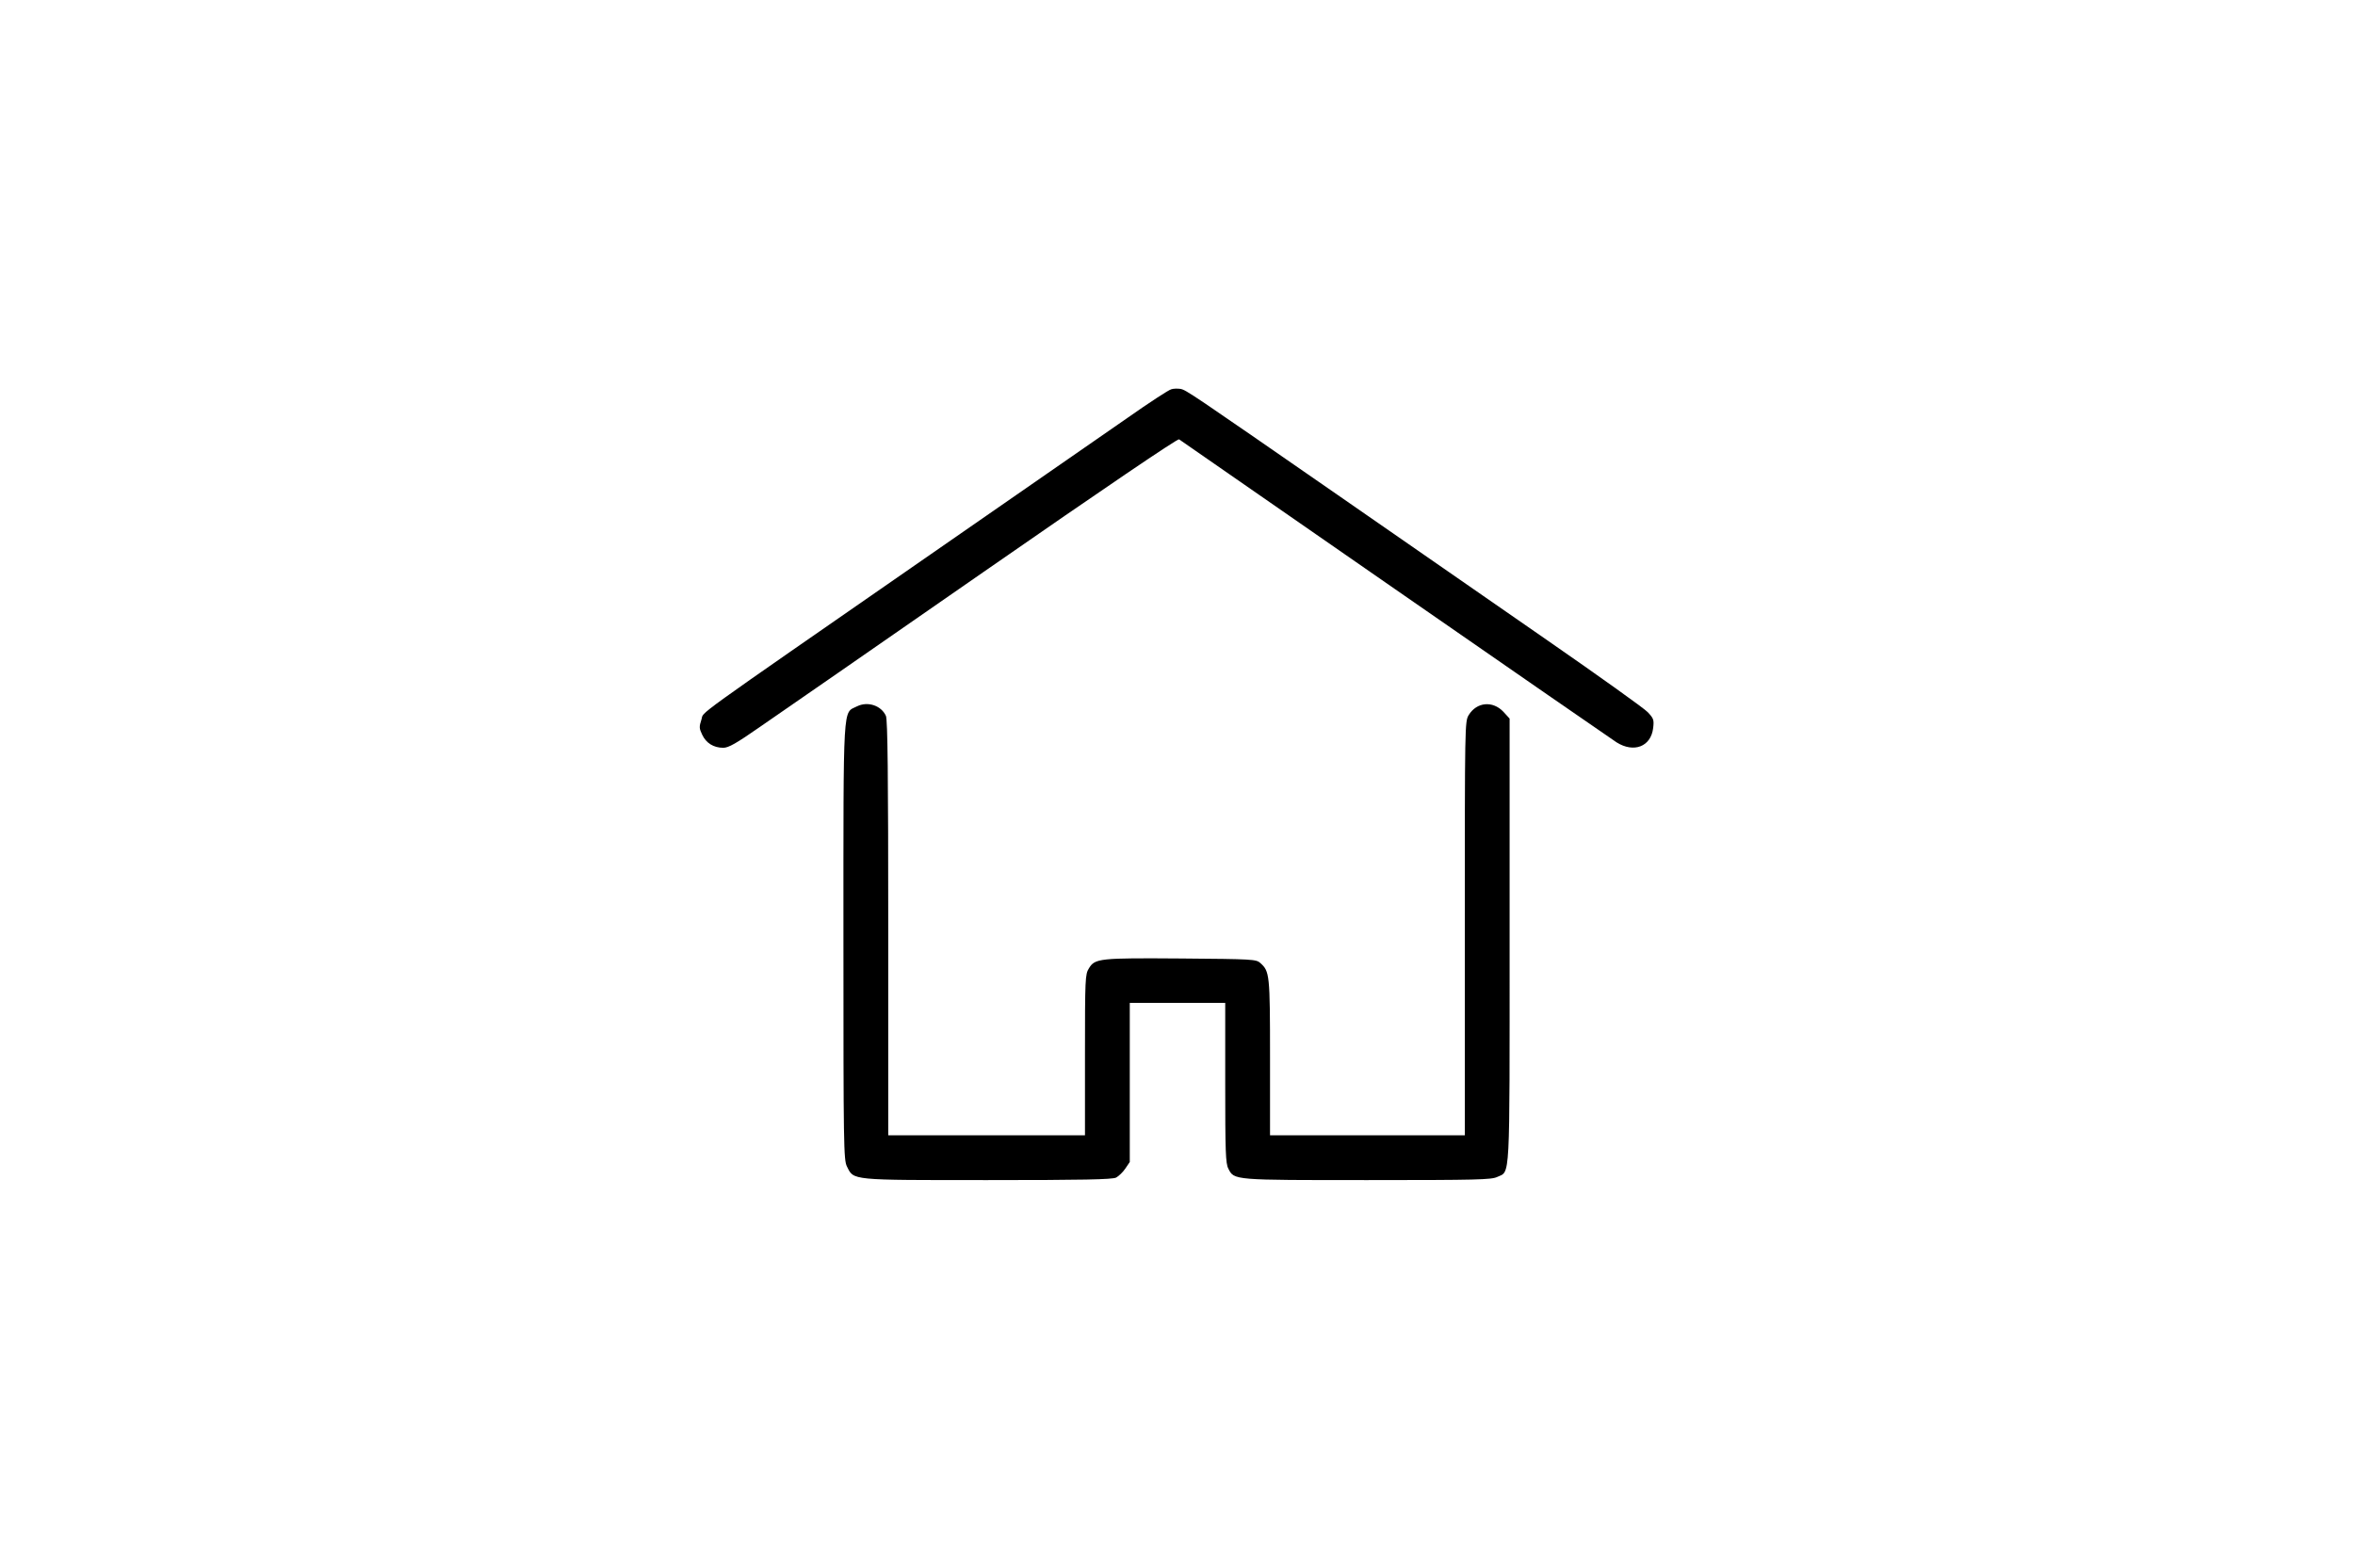
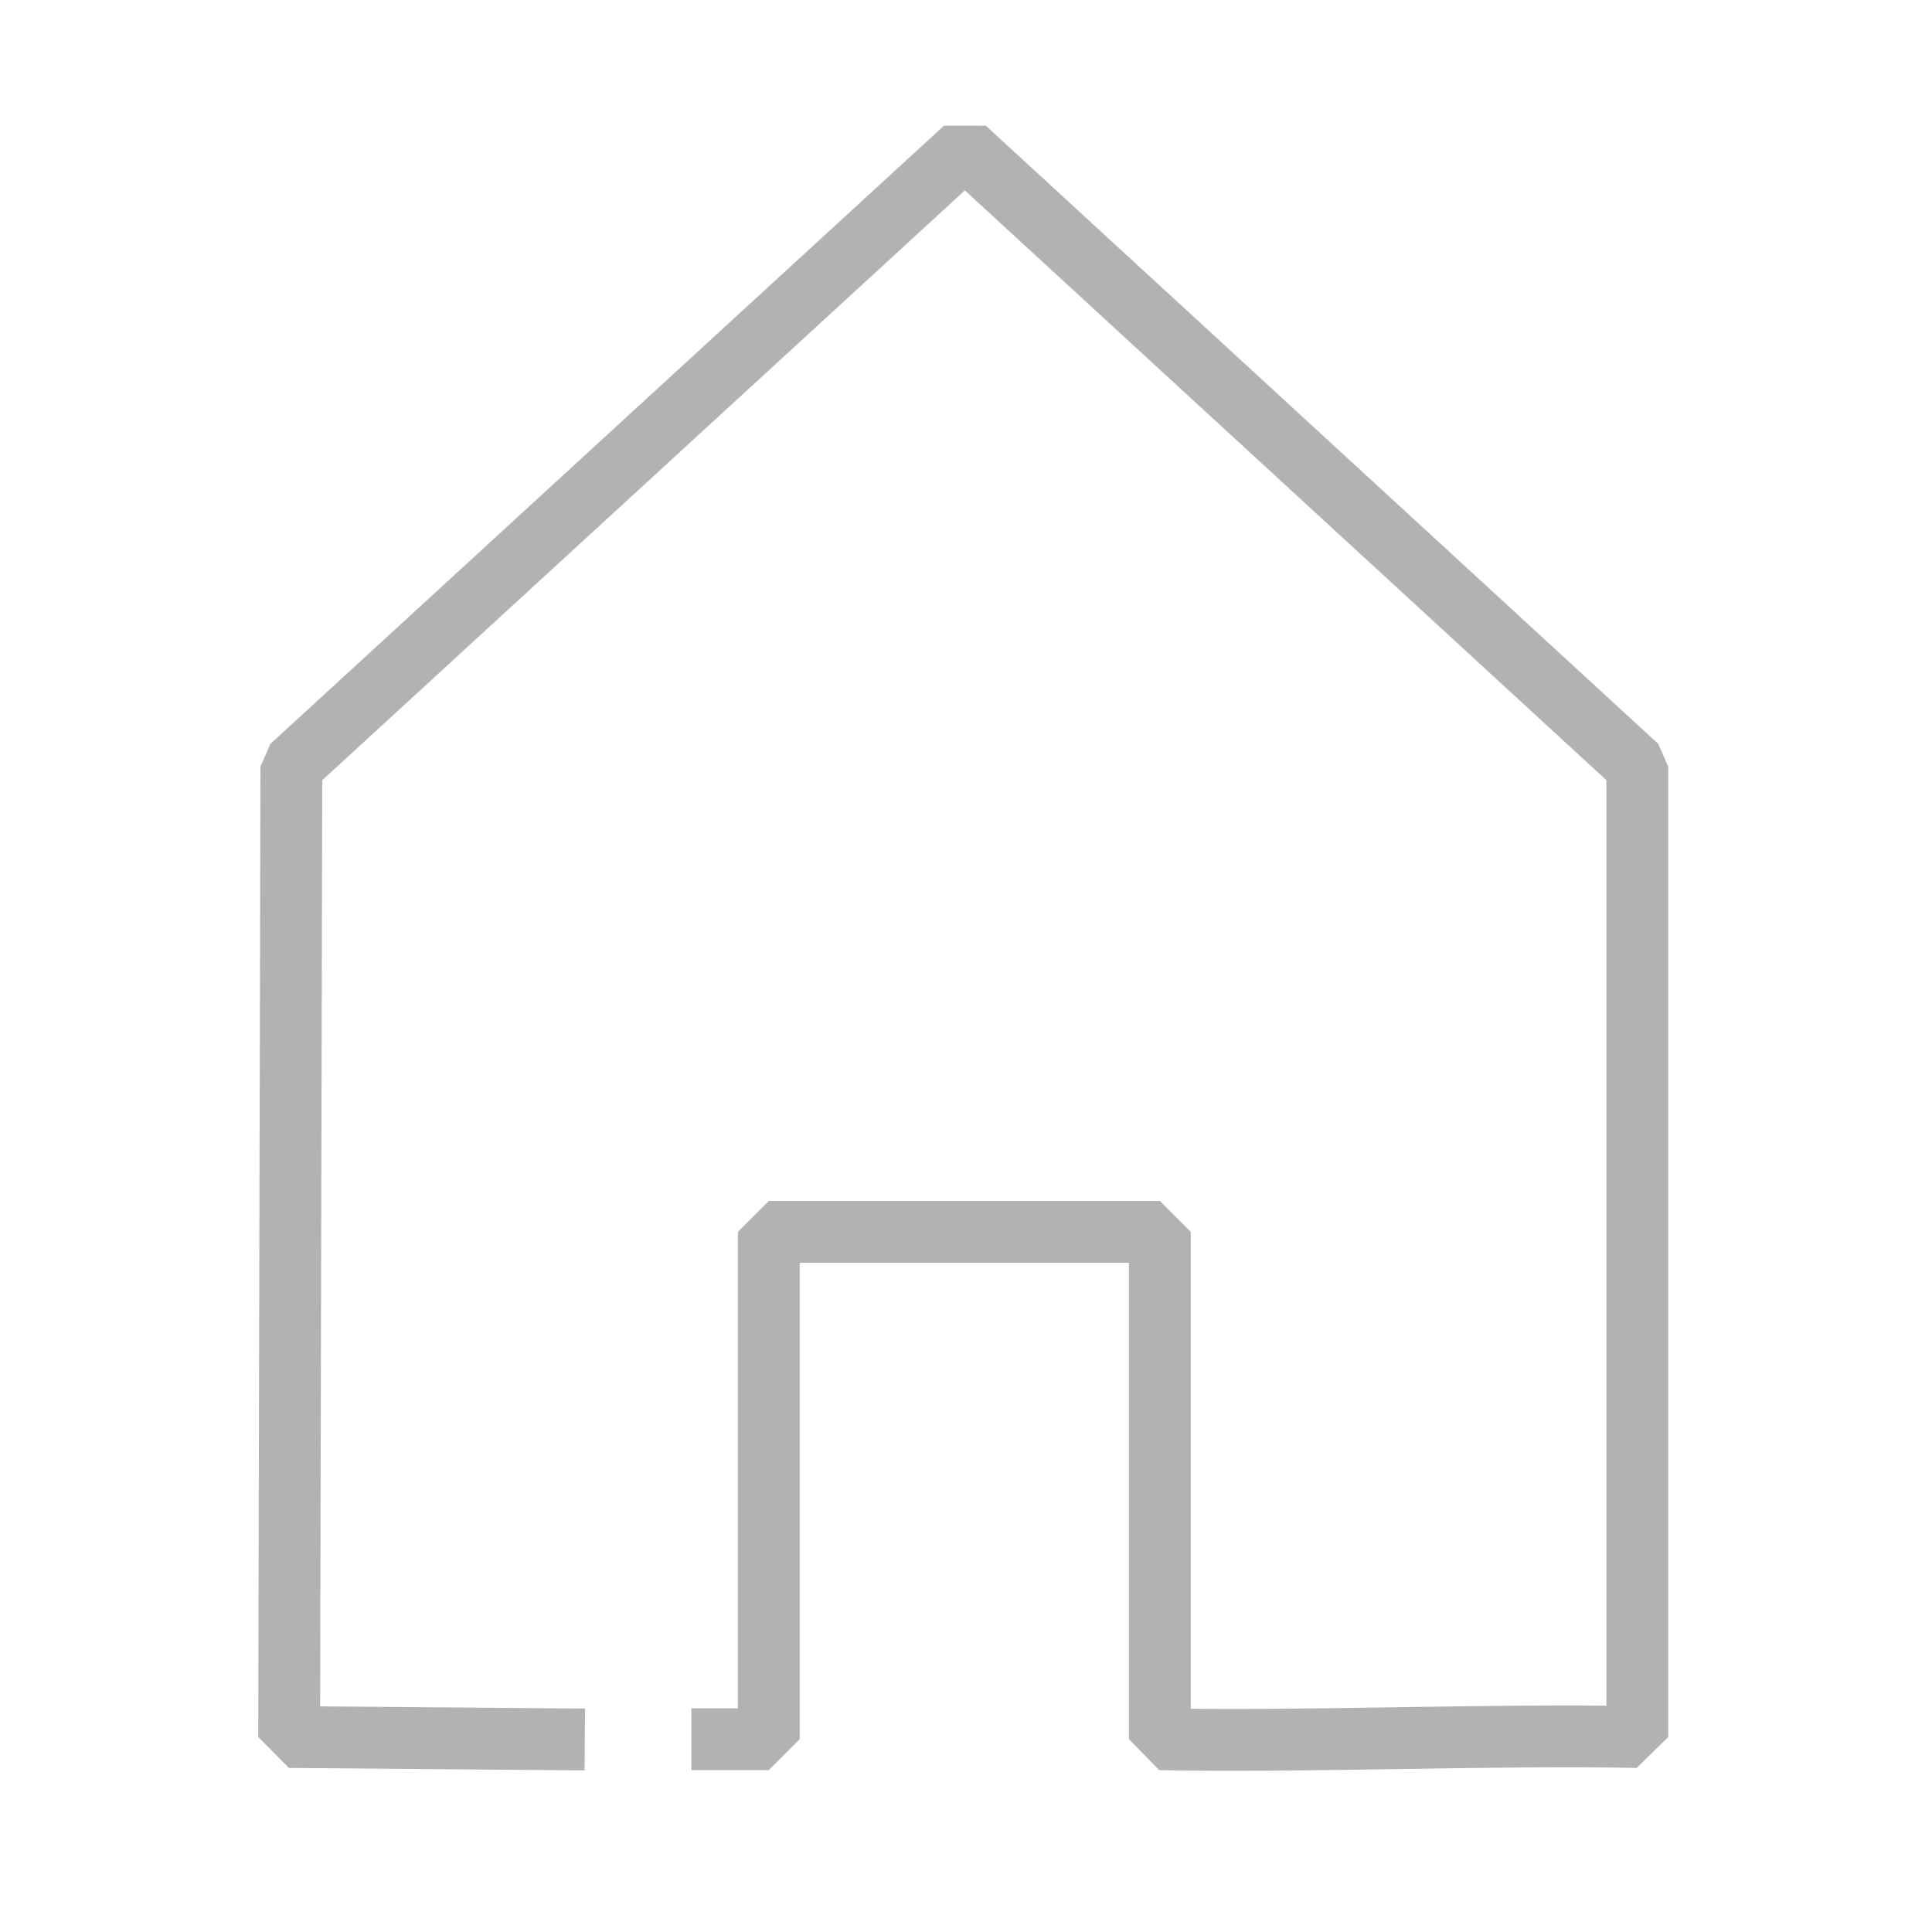
- <svg xmlns="http://www.w3.org/2000/svg" version="1.0" width="1209pt" height="805pt" viewBox="0 0 1209 805" preserveAspectRatio="xMidYMid meet">
-   <g transform="translate(0,805) scale(0.1,-0.1)" fill="#000000" stroke="none">
-     <path d="M6013 6051 c-13 -3 -114 -69 -225 -147 -112 -78 -565 -392 -1008 -699 -1270 -881 -1163 -804 -1179 -850 -12 -37 -12 -45 4 -78 20 -43 59 -67 108 -67 27 0 66 22 188 107 85 58 601 416 1147 795 622 432 997 686 1005 682 6 -4 505 -350 1107 -768 602 -418 1115 -772 1139 -788 89 -56 177 -22 188 74 5 42 2 49 -28 81 -19 20 -250 185 -514 368 -264 183 -750 520 -1080 749 -759 526 -775 537 -805 543 -14 2 -35 2 -47 -2z" />
-     <path d="M4400 4423 c-74 -38 -70 44 -70 -1208 0 -1046 1 -1122 18 -1155 36 -72 12 -70 722 -70 488 0 641 3 660 13 13 7 35 28 47 46 l23 34 0 408 0 409 245 0 245 0 0 -410 c0 -354 2 -415 16 -441 30 -60 23 -59 715 -59 563 0 635 2 665 16 68 32 64 -45 64 1214 l0 1140 -32 35 c-55 58 -137 50 -178 -17 -20 -33 -20 -48 -20 -1095 l0 -1063 -500 0 -500 0 0 400 c0 427 -2 442 -50 485 -21 19 -39 20 -404 23 -422 3 -445 1 -476 -51 -19 -30 -20 -53 -20 -444 l0 -413 -505 0 -505 0 0 1065 c0 783 -3 1071 -12 1089 -24 53 -93 76 -148 49z" />
-   </g>
+ <svg xmlns="http://www.w3.org/2000/svg" width="72pt" height="72pt" viewBox="0 0 72 72">
+   <defs />
+   <path id="shape0" transform="translate(10.77523, 5.53211)" fill="none" stroke="#b2b2b2" stroke-width="2.304" stroke-linecap="square" stroke-linejoin="bevel" d="M9.867 59.284L0 59.202L0.083 23.037L25.183 0L50.243 23.037L50.243 59.202C44.904 59.092 37.789 59.395 32.45 59.284L32.45 40.376L17.876 40.376L17.876 59.284L16.142 59.284" />
</svg>
